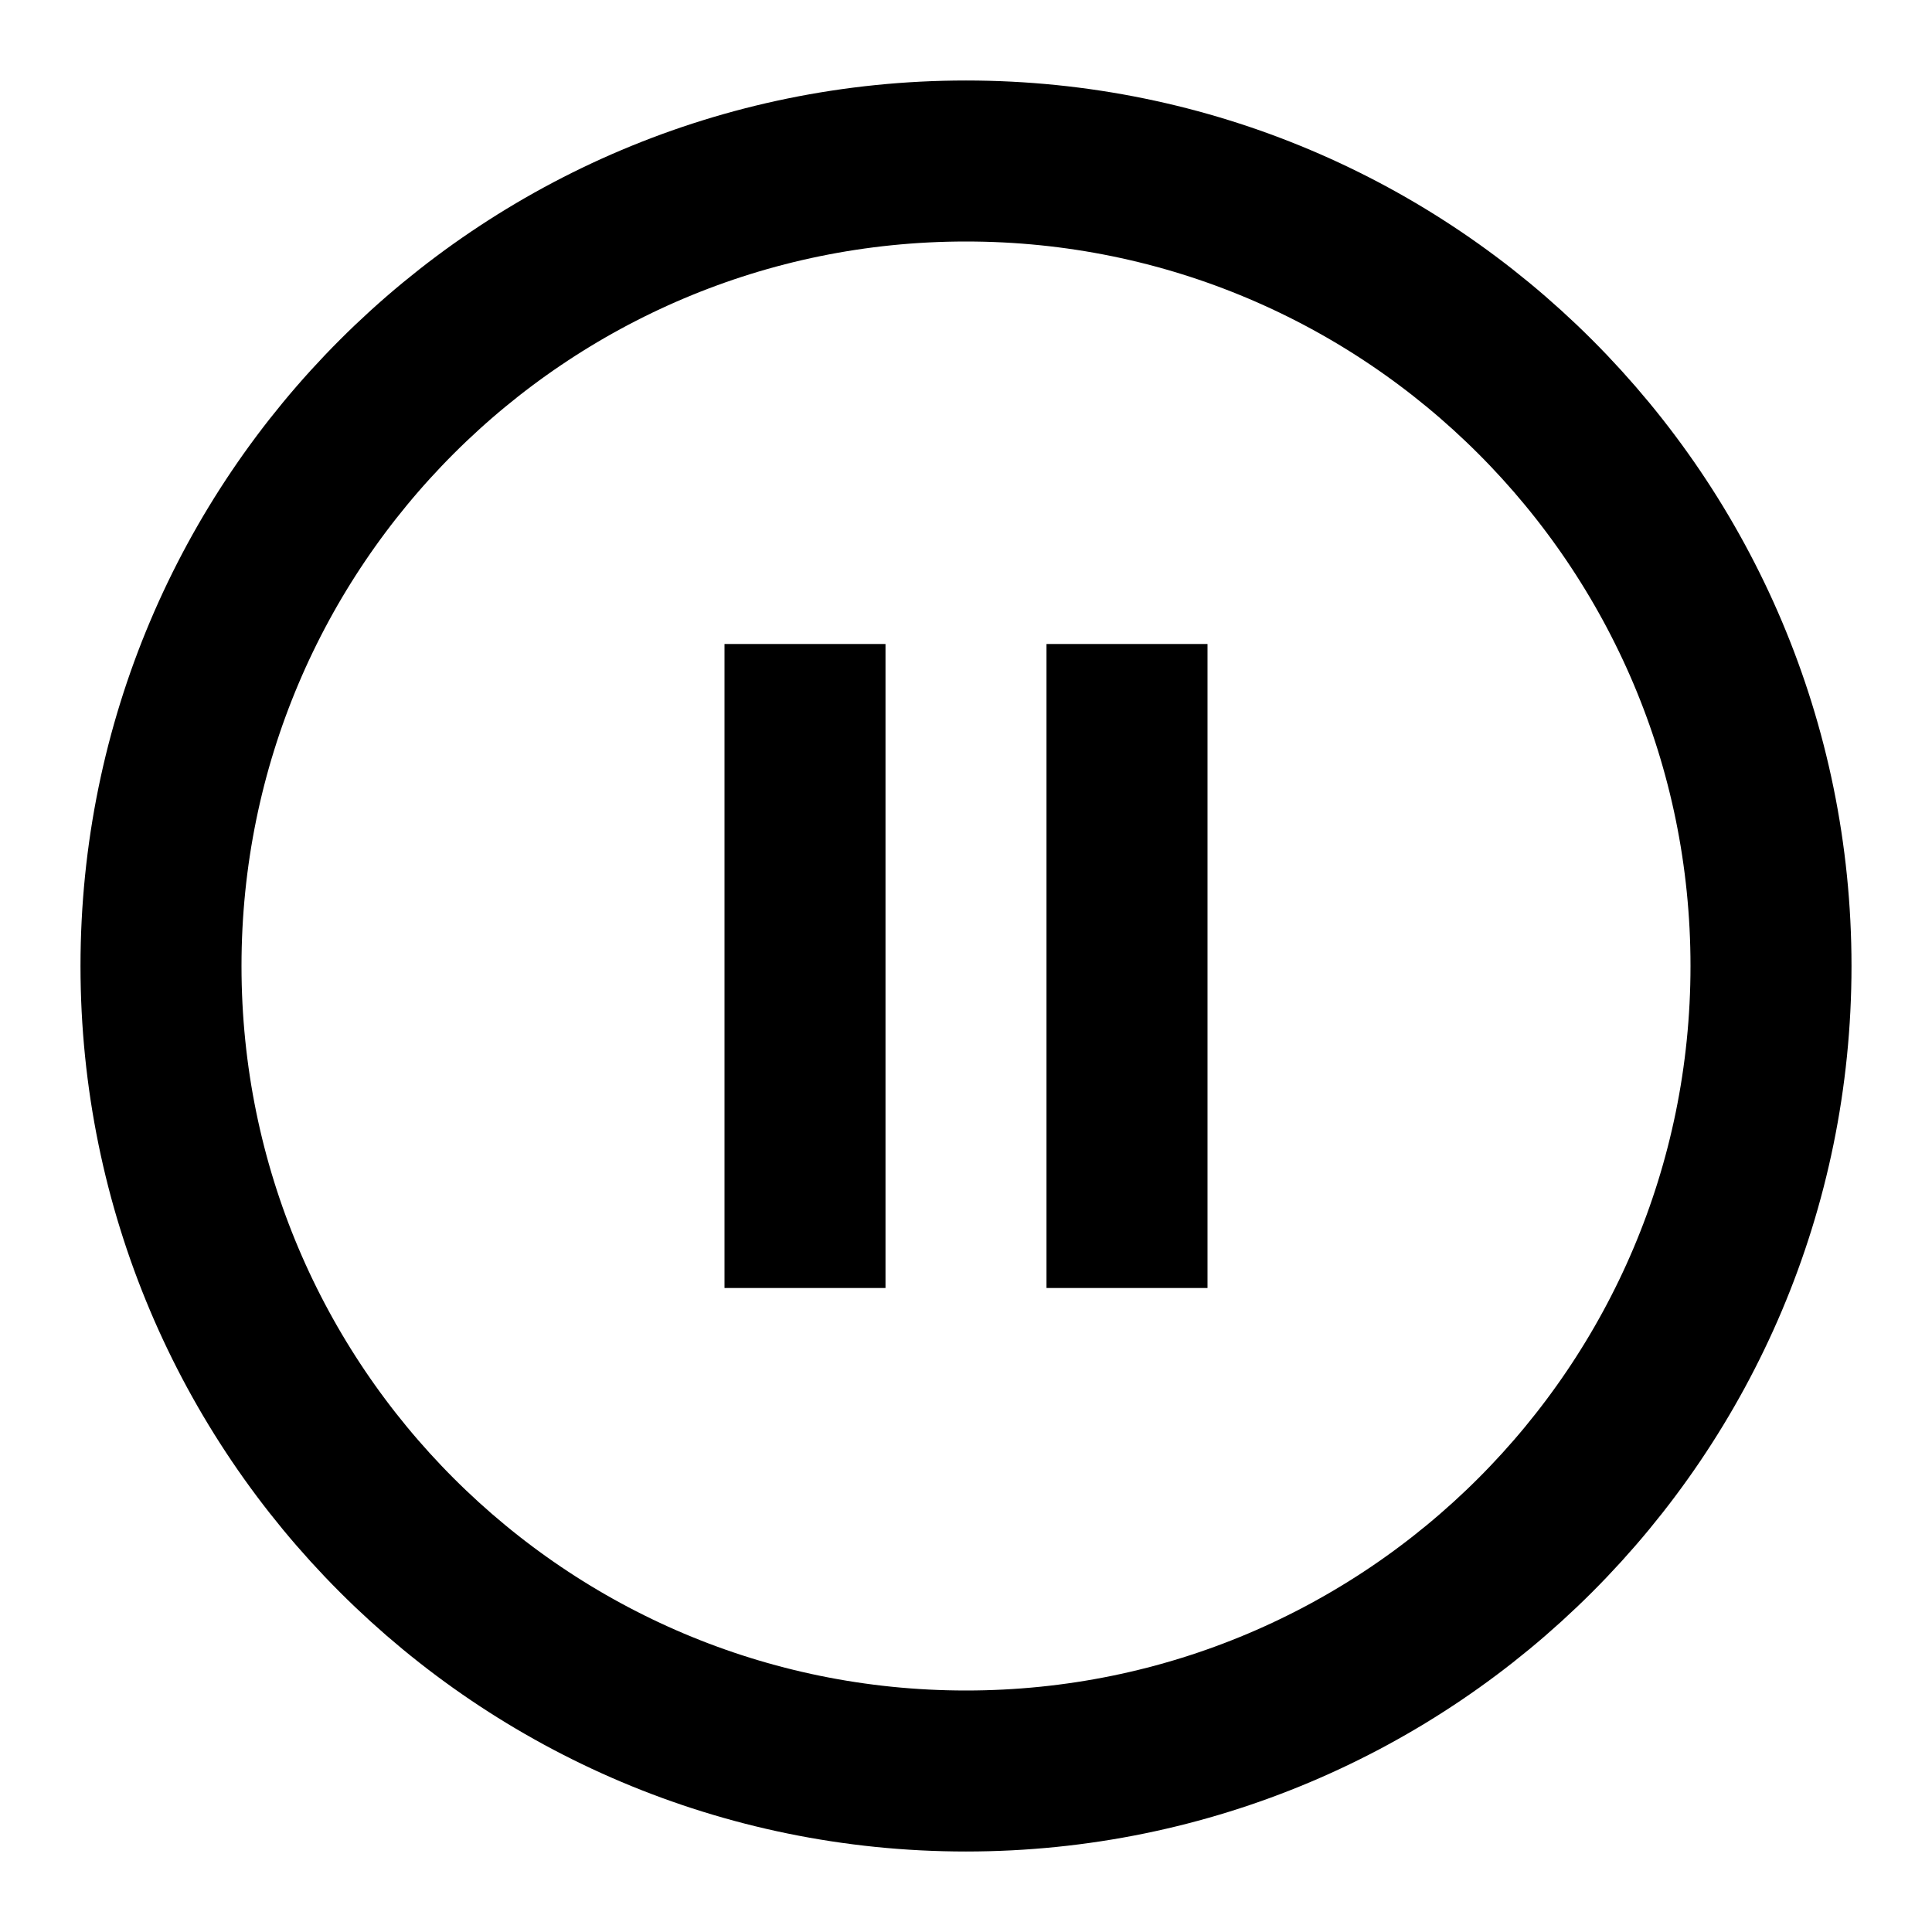
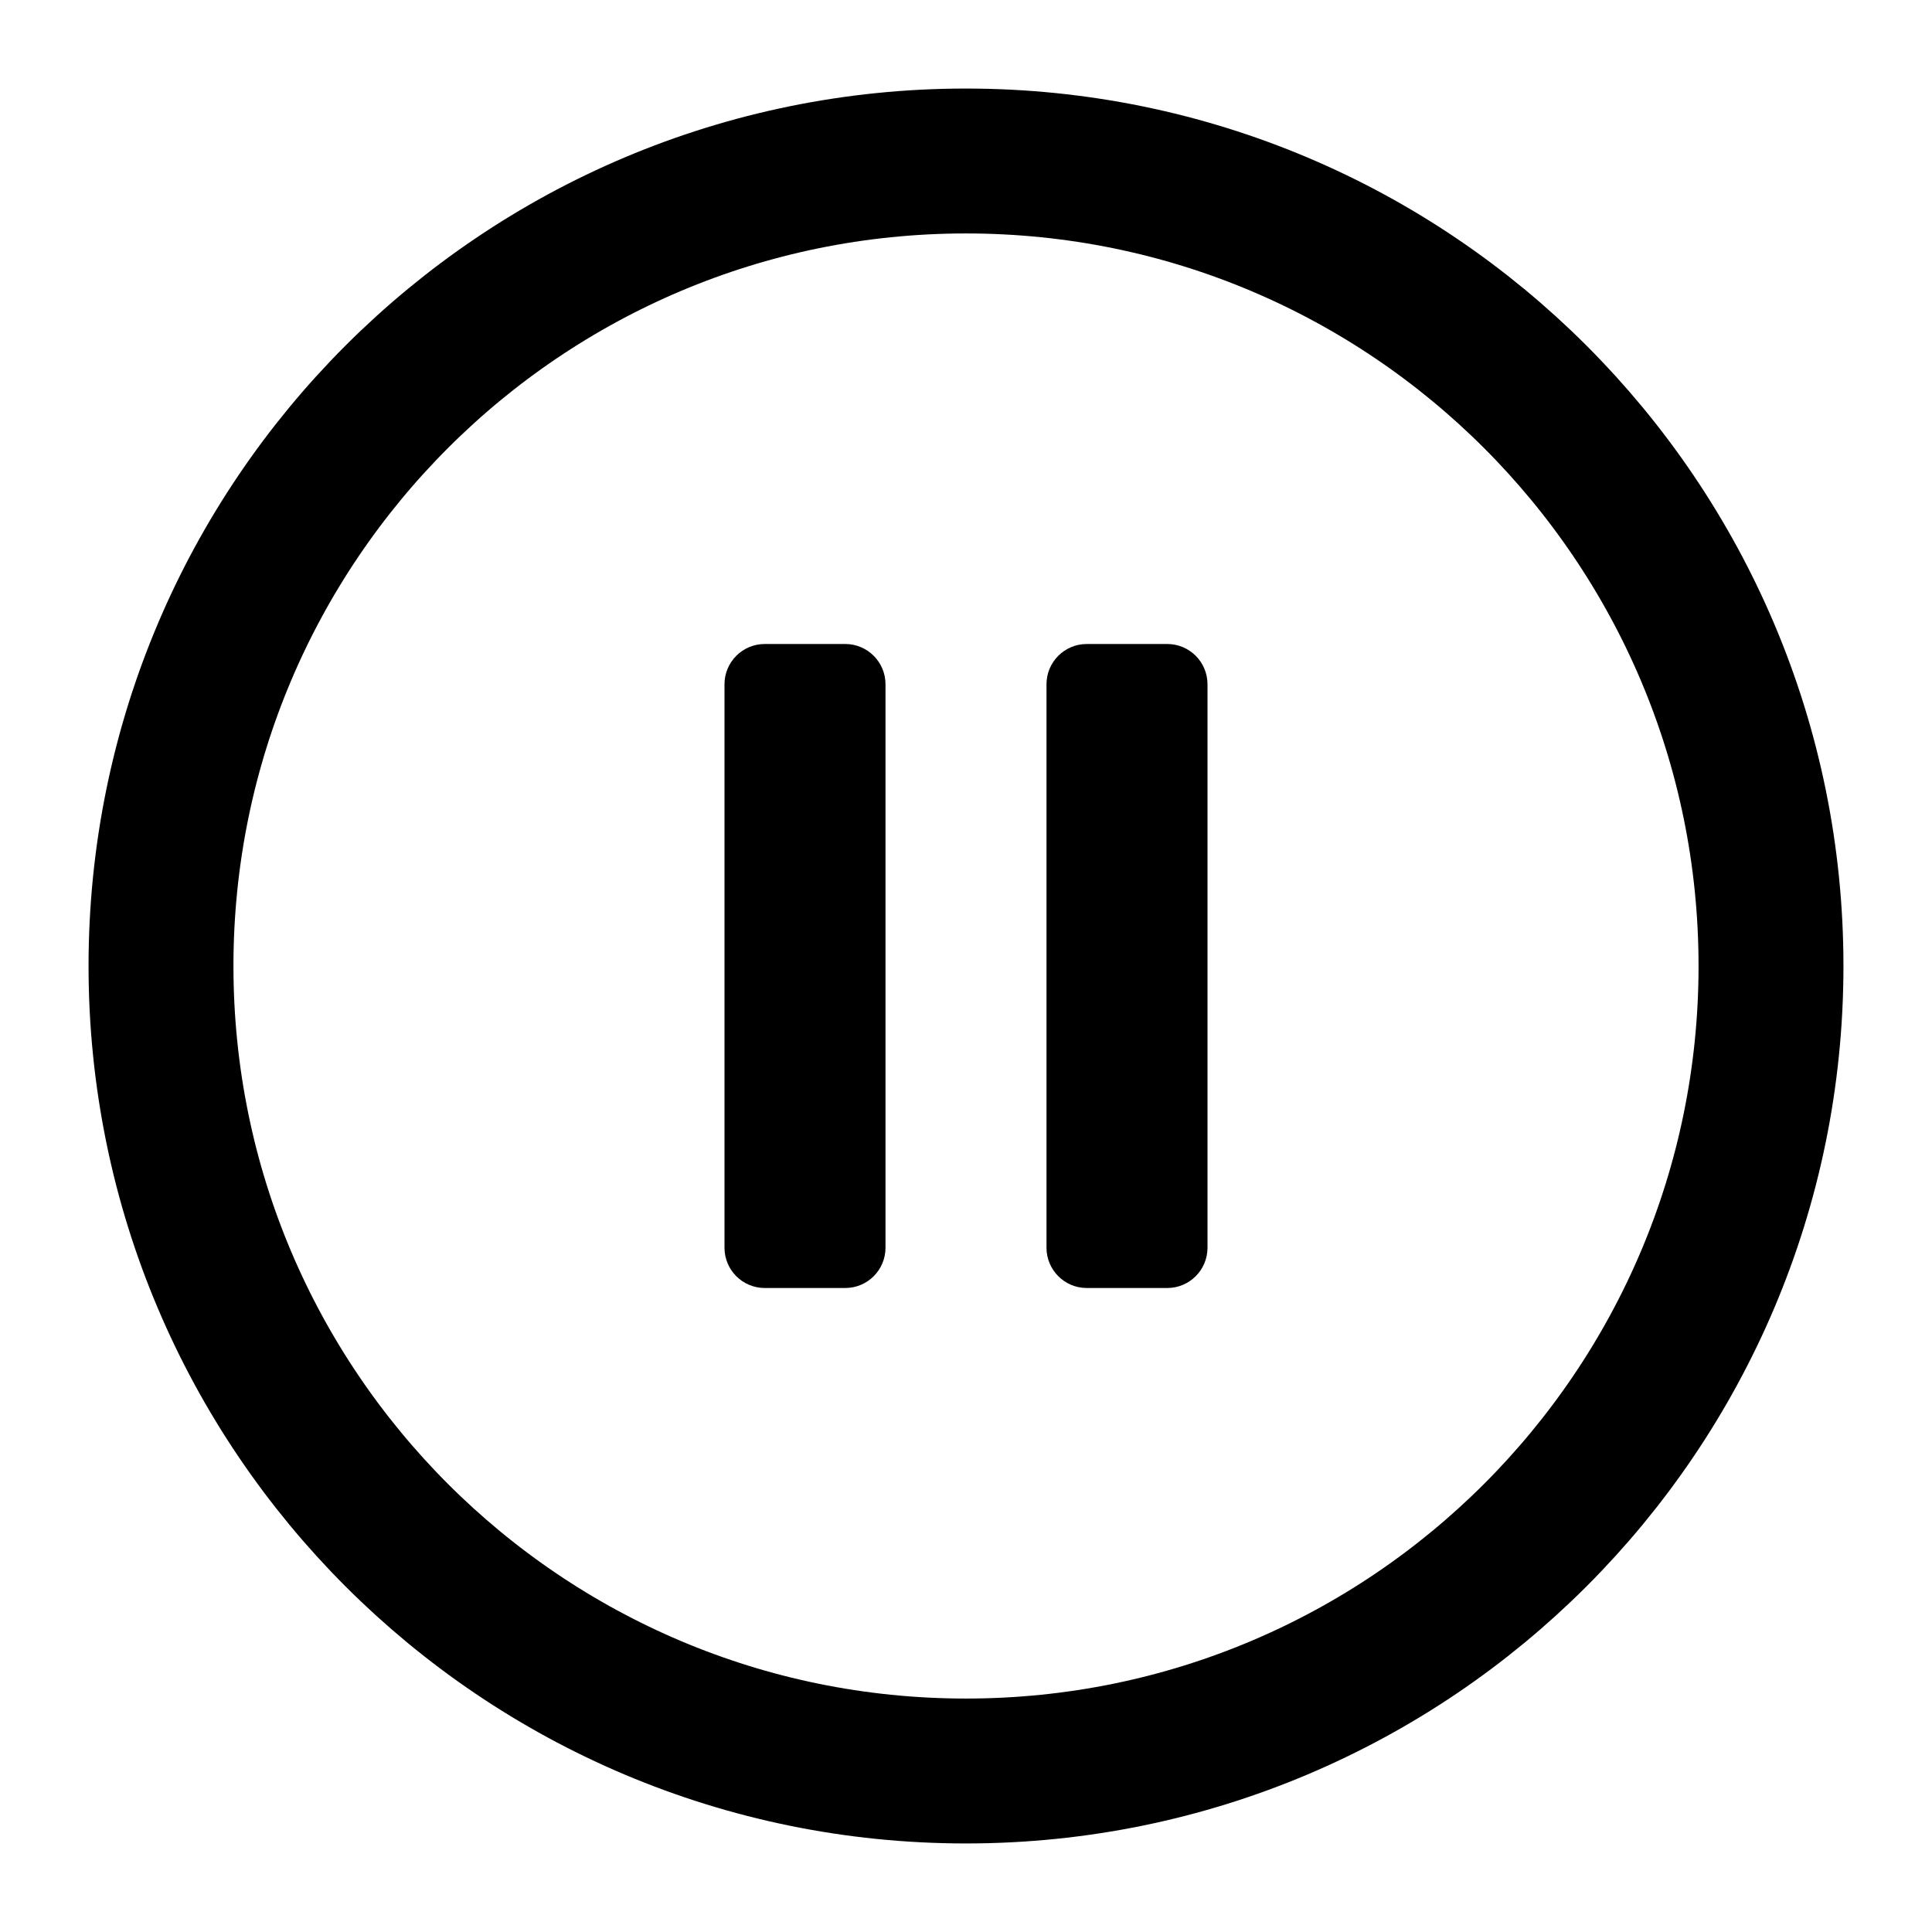
<svg xmlns="http://www.w3.org/2000/svg" viewBox="0 0 24 24" fill="none">
-   <circle cx="12" cy="12" r="10" stroke="currentColor" stroke-width="2" />
-   <rect x="9" y="8" width="2" height="8" fill="currentColor" />
-   <rect x="13" y="8" width="2" height="8" fill="currentColor" />
+   <circle cx="12" cy="12" r="10" stroke="currentColor" stroke-width="1.8" />
+   <rect x="9" y="8" width="2" height="8" rx="0.5" fill="currentColor" />
+   <rect x="13" y="8" width="2" height="8" rx="0.5" fill="currentColor" />
</svg>
